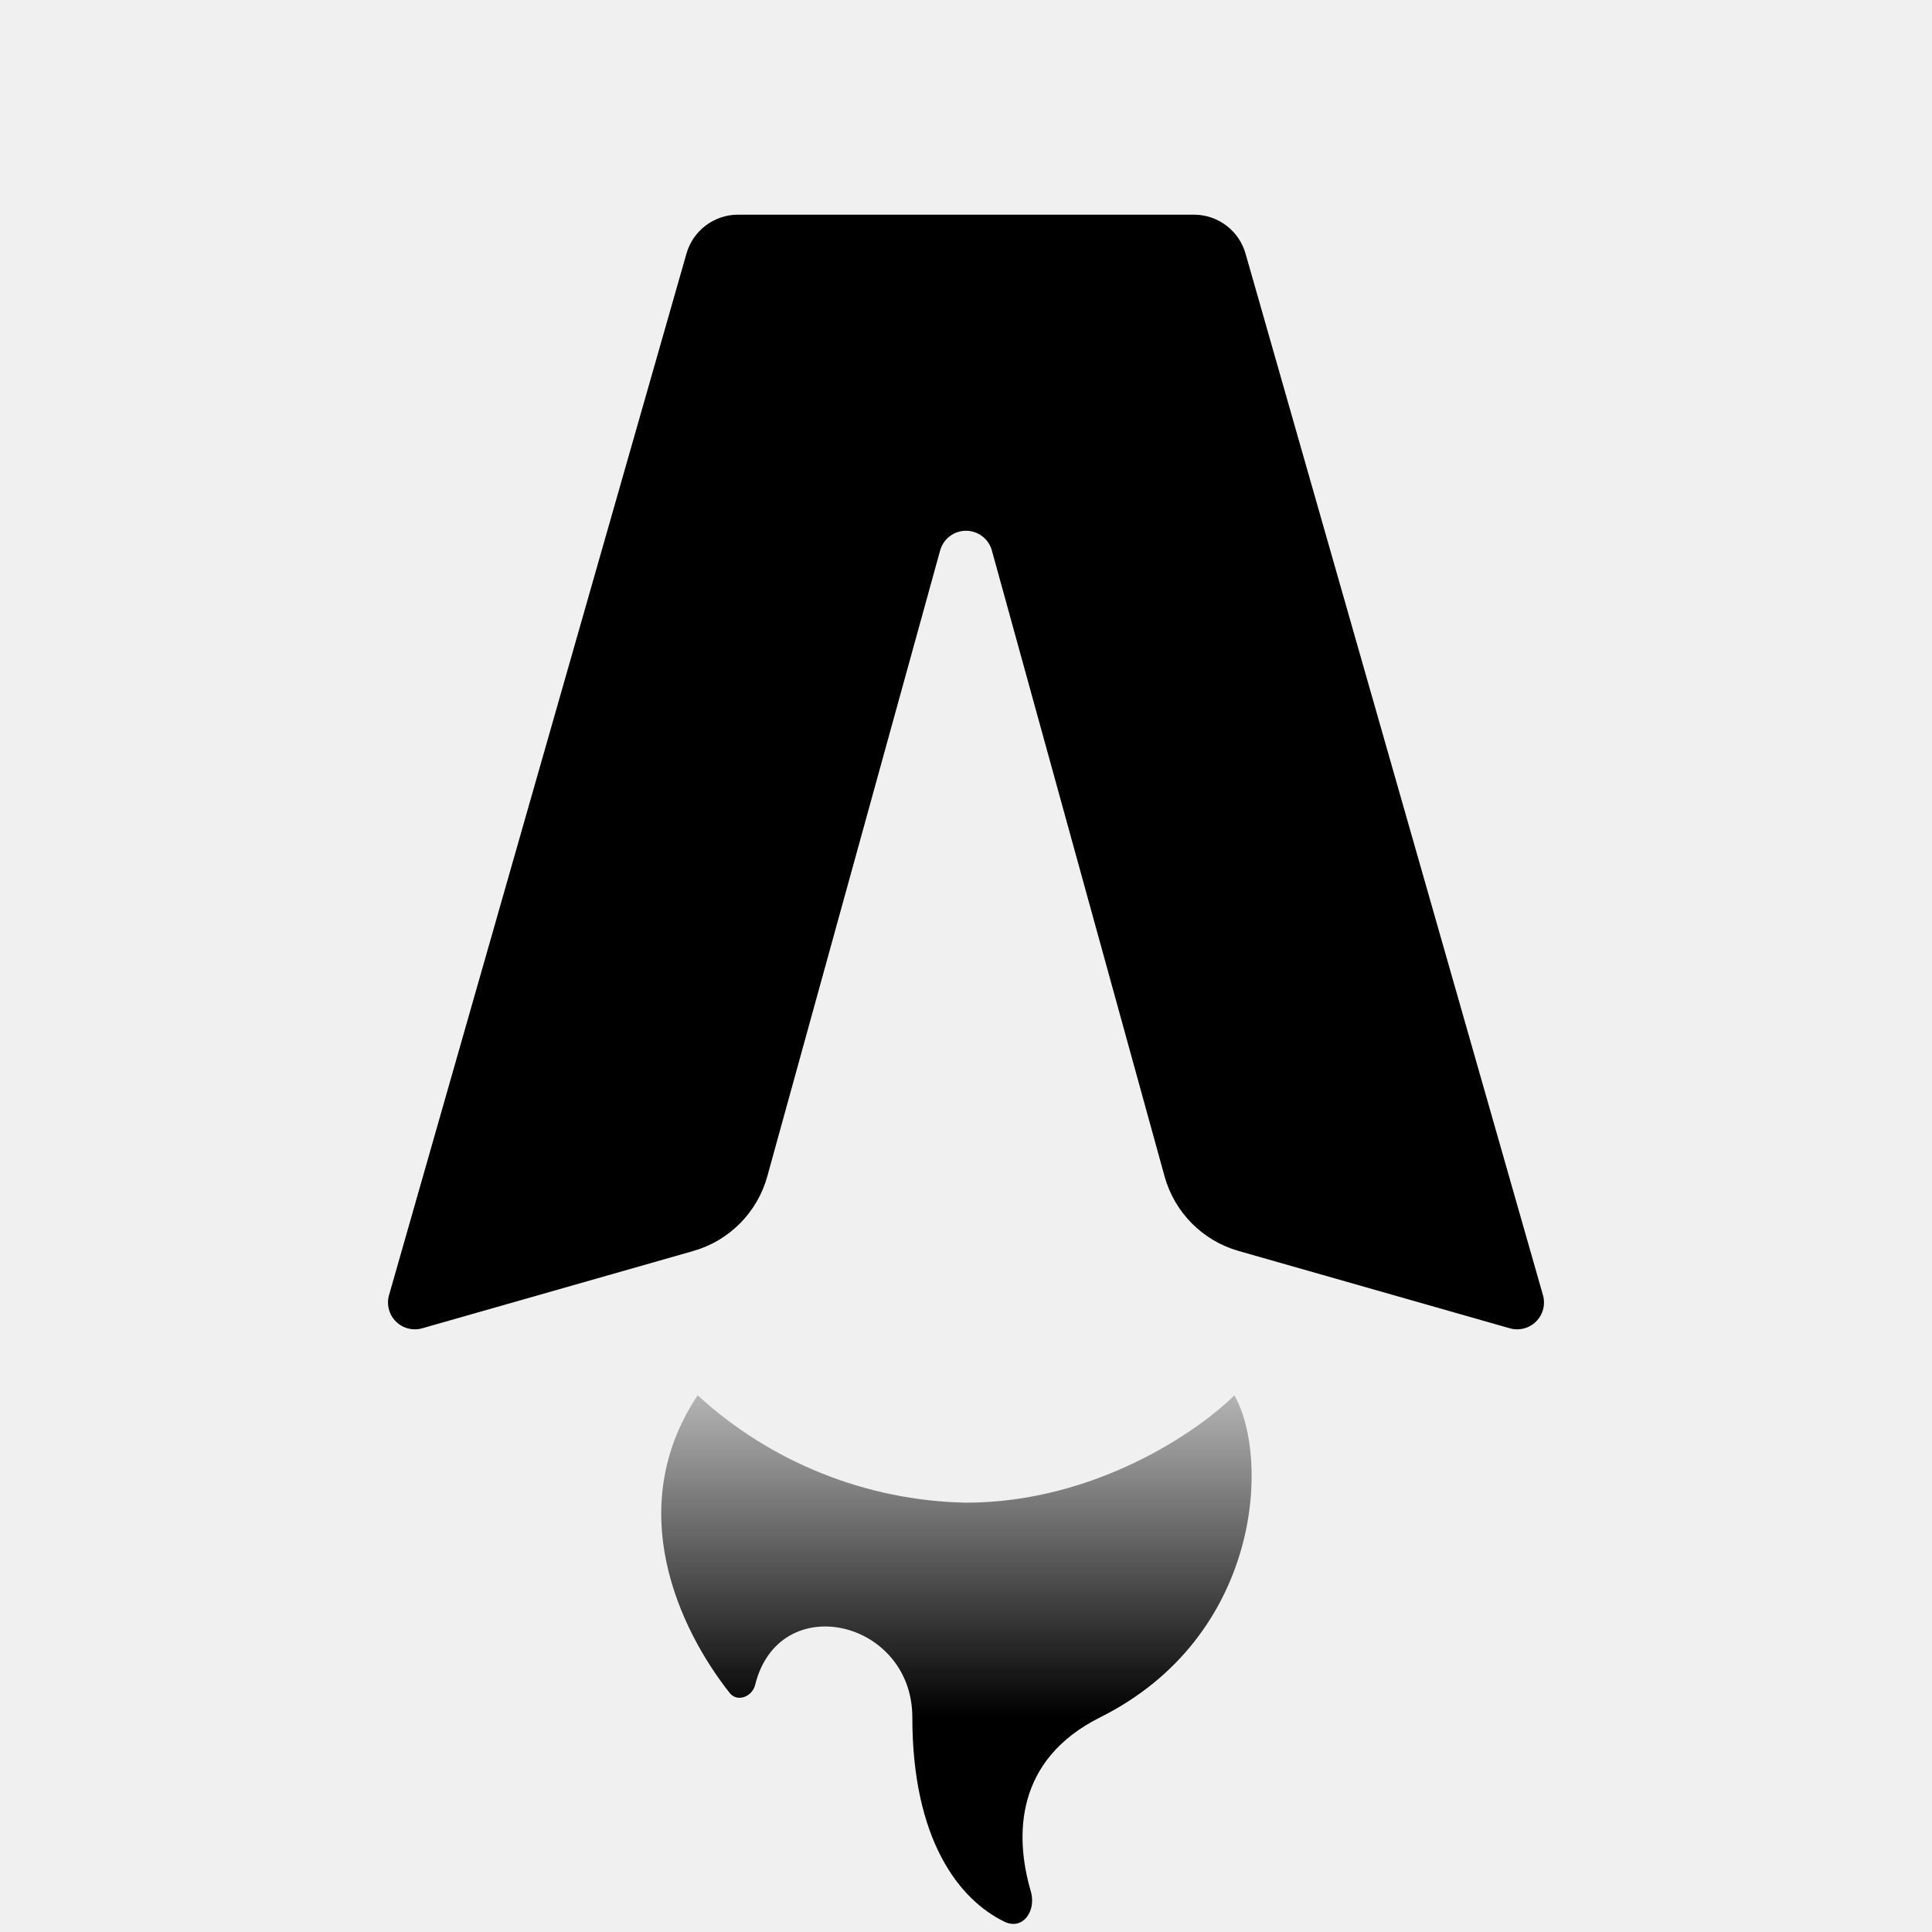
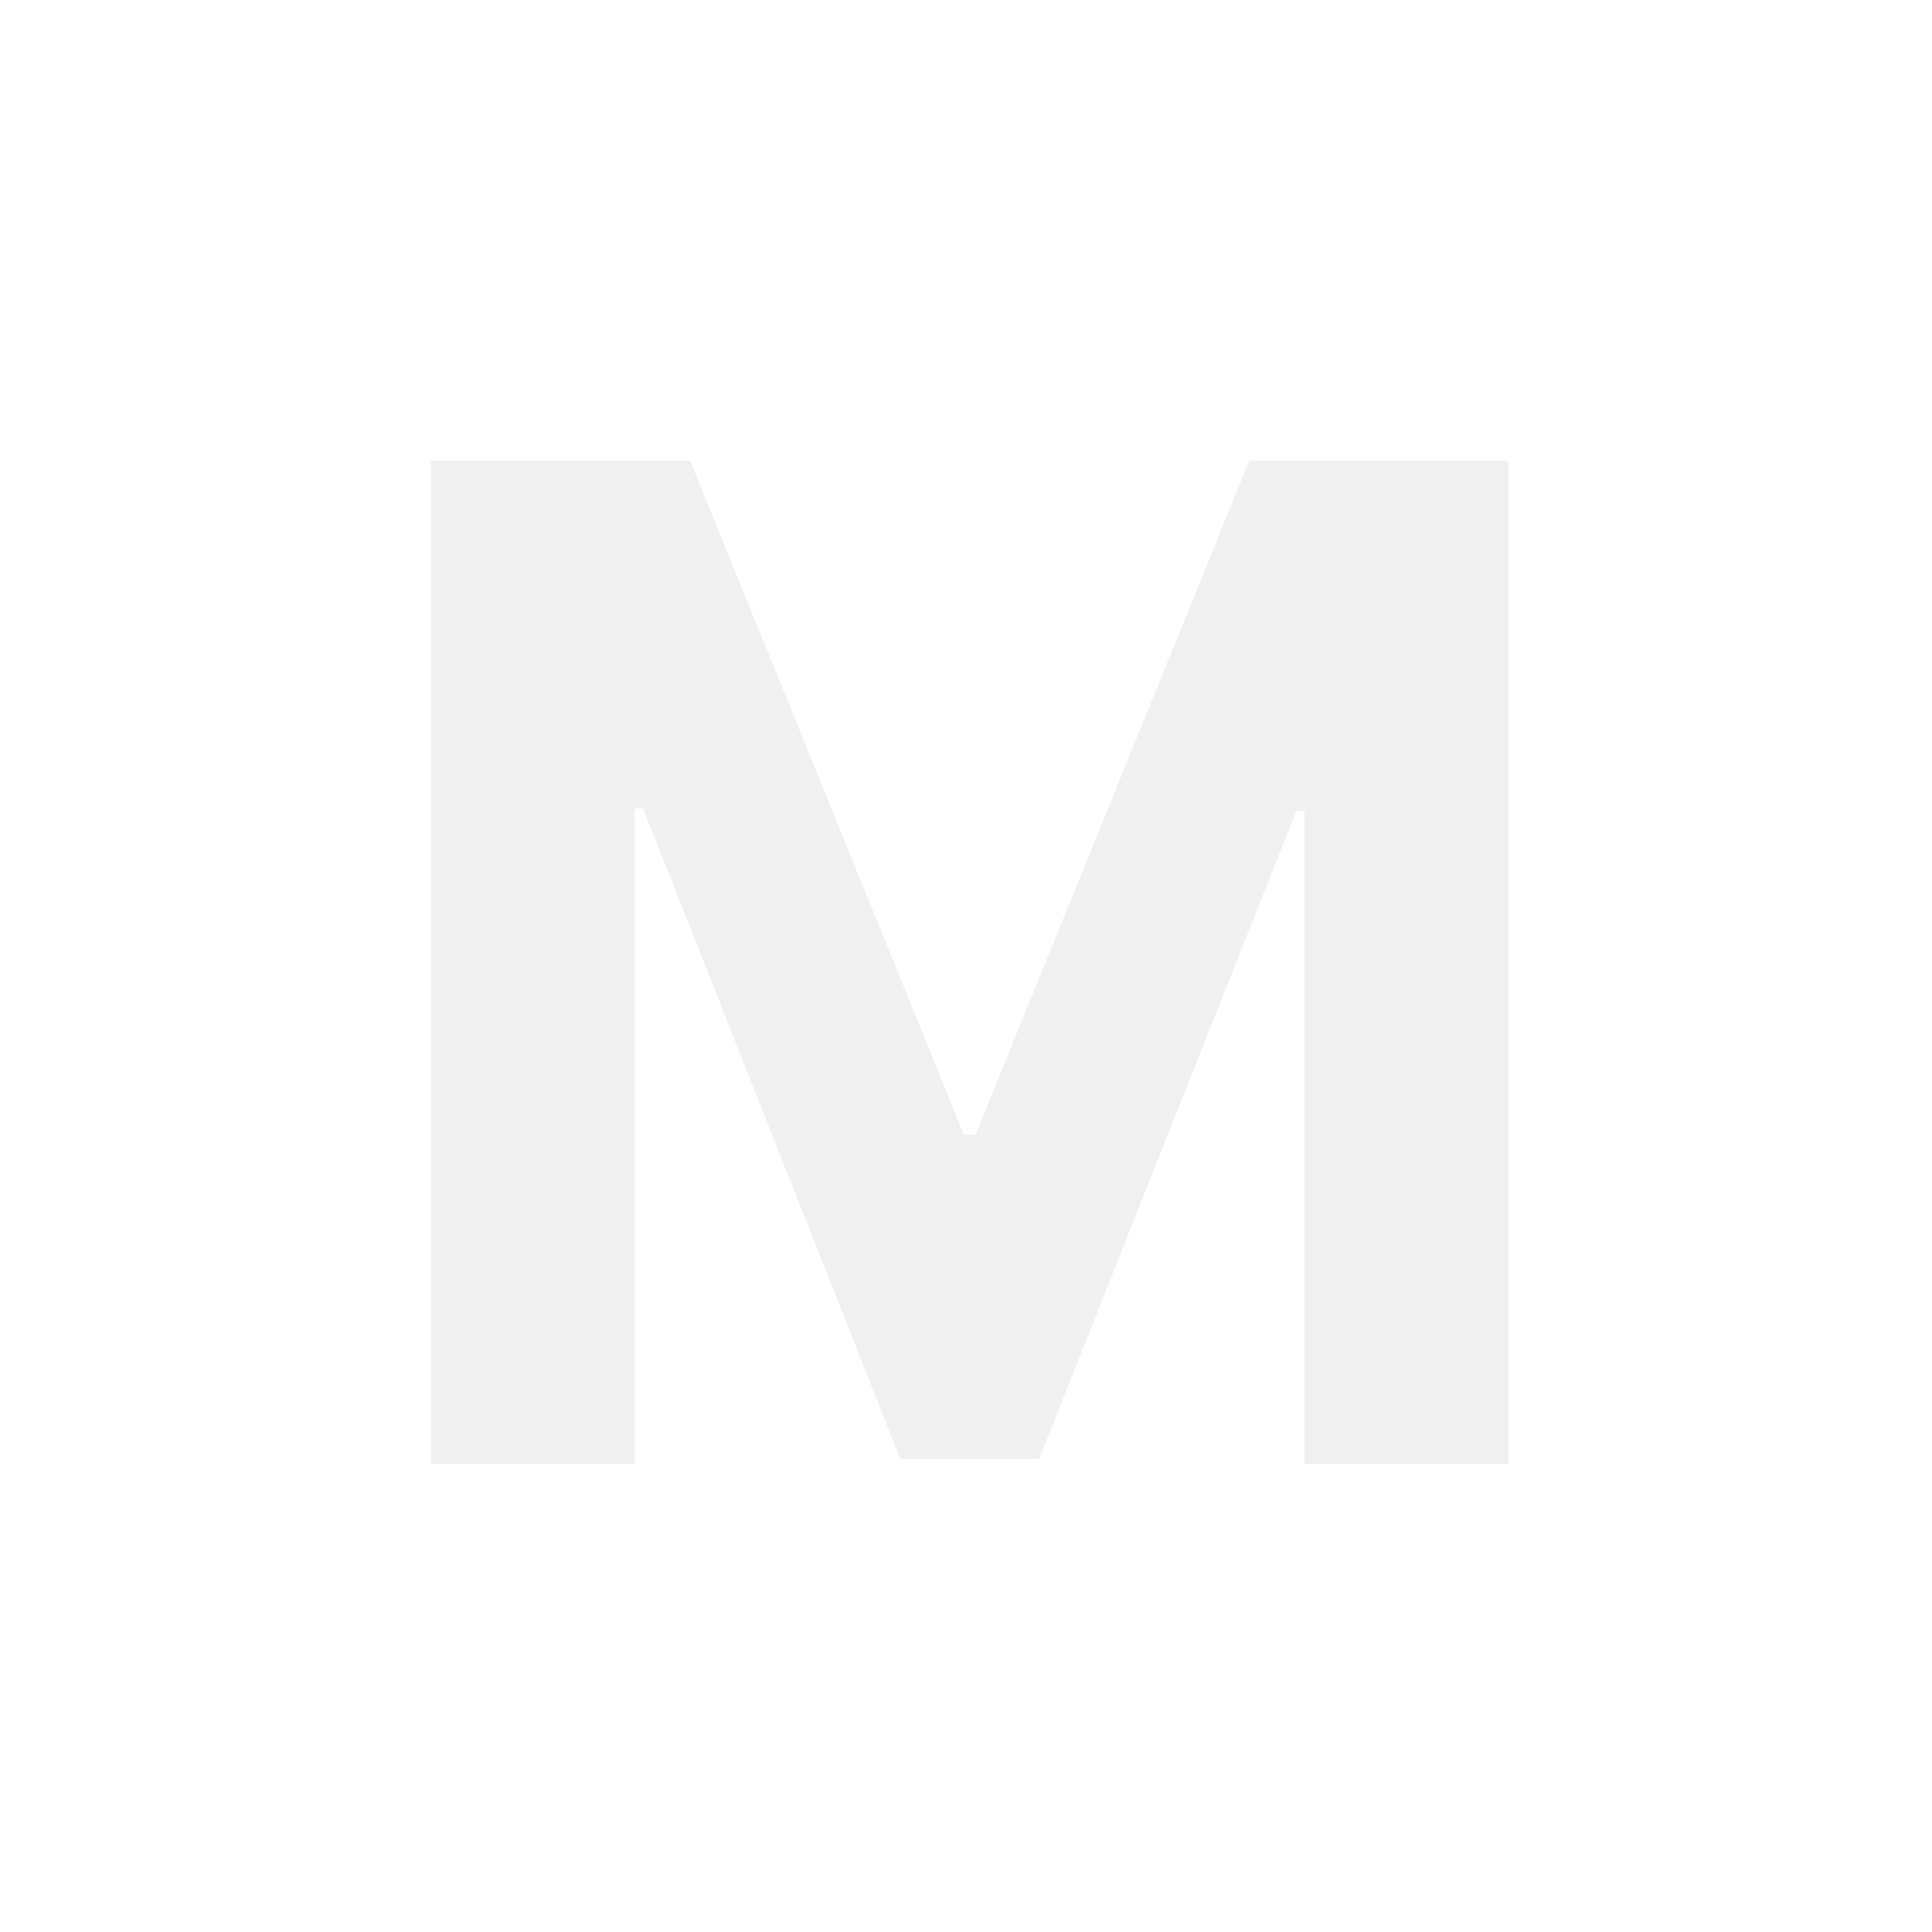
- <svg xmlns="http://www.w3.org/2000/svg" fill="none" viewBox="0 0 36 36">
-   <path fill="#000" d="M22.25 4h-8.5a1 1 0 0 0-.96.73l-5.54 19.4a.5.5 0 0 0 .62.62l5.05-1.44a2 2 0 0 0 1.38-1.4l3.22-11.66a.5.5 0 0 1 .96 0l3.22 11.67a2 2 0 0 0 1.38 1.39l5.05 1.44a.5.5 0 0 0 .62-.62l-5.54-19.4a1 1 0 0 0-.96-.73Z" />
-   <path fill="url(#gradient)" d="M18 28a7.63 7.63 0 0 1-5-2c-1.4 2.1-.35 4.35.6 5.55.14.17.41.07.47-.15.44-1.8 2.93-1.22 2.93.6 0 2.28.87 3.4 1.72 3.81.34.16.59-.2.49-.56-.31-1.05-.29-2.46 1.29-3.25 3-1.5 3.17-4.83 2.5-6-.67.67-2.6 2-5 2Z" />
-   <defs>
-     <linearGradient id="gradient" x1="16" x2="16" y1="32" y2="24" gradientUnits="userSpaceOnUse">
-       <stop stop-color="#000" />
-       <stop offset="1" stop-color="#000" stop-opacity="0" />
-     </linearGradient>
-   </defs>
-   <style>
-     @media (prefers-color-scheme:dark){:root{filter:invert(100%)}}
-   </style>
+ <svg xmlns="http://www.w3.org/2000/svg" width="260" height="260" viewBox="0 0 260 260" fill="none">
+   <path fill-rule="evenodd" clip-rule="evenodd" d="M260 0H0V260H260V0ZM92.878 62H58V197H85.432V108.802H86.543L121.16 196.341H139.84L174.457 109.131H175.568V197H203V62H168.122L131.284 152.703H129.716L92.878 62Z" fill="white" />
</svg>
